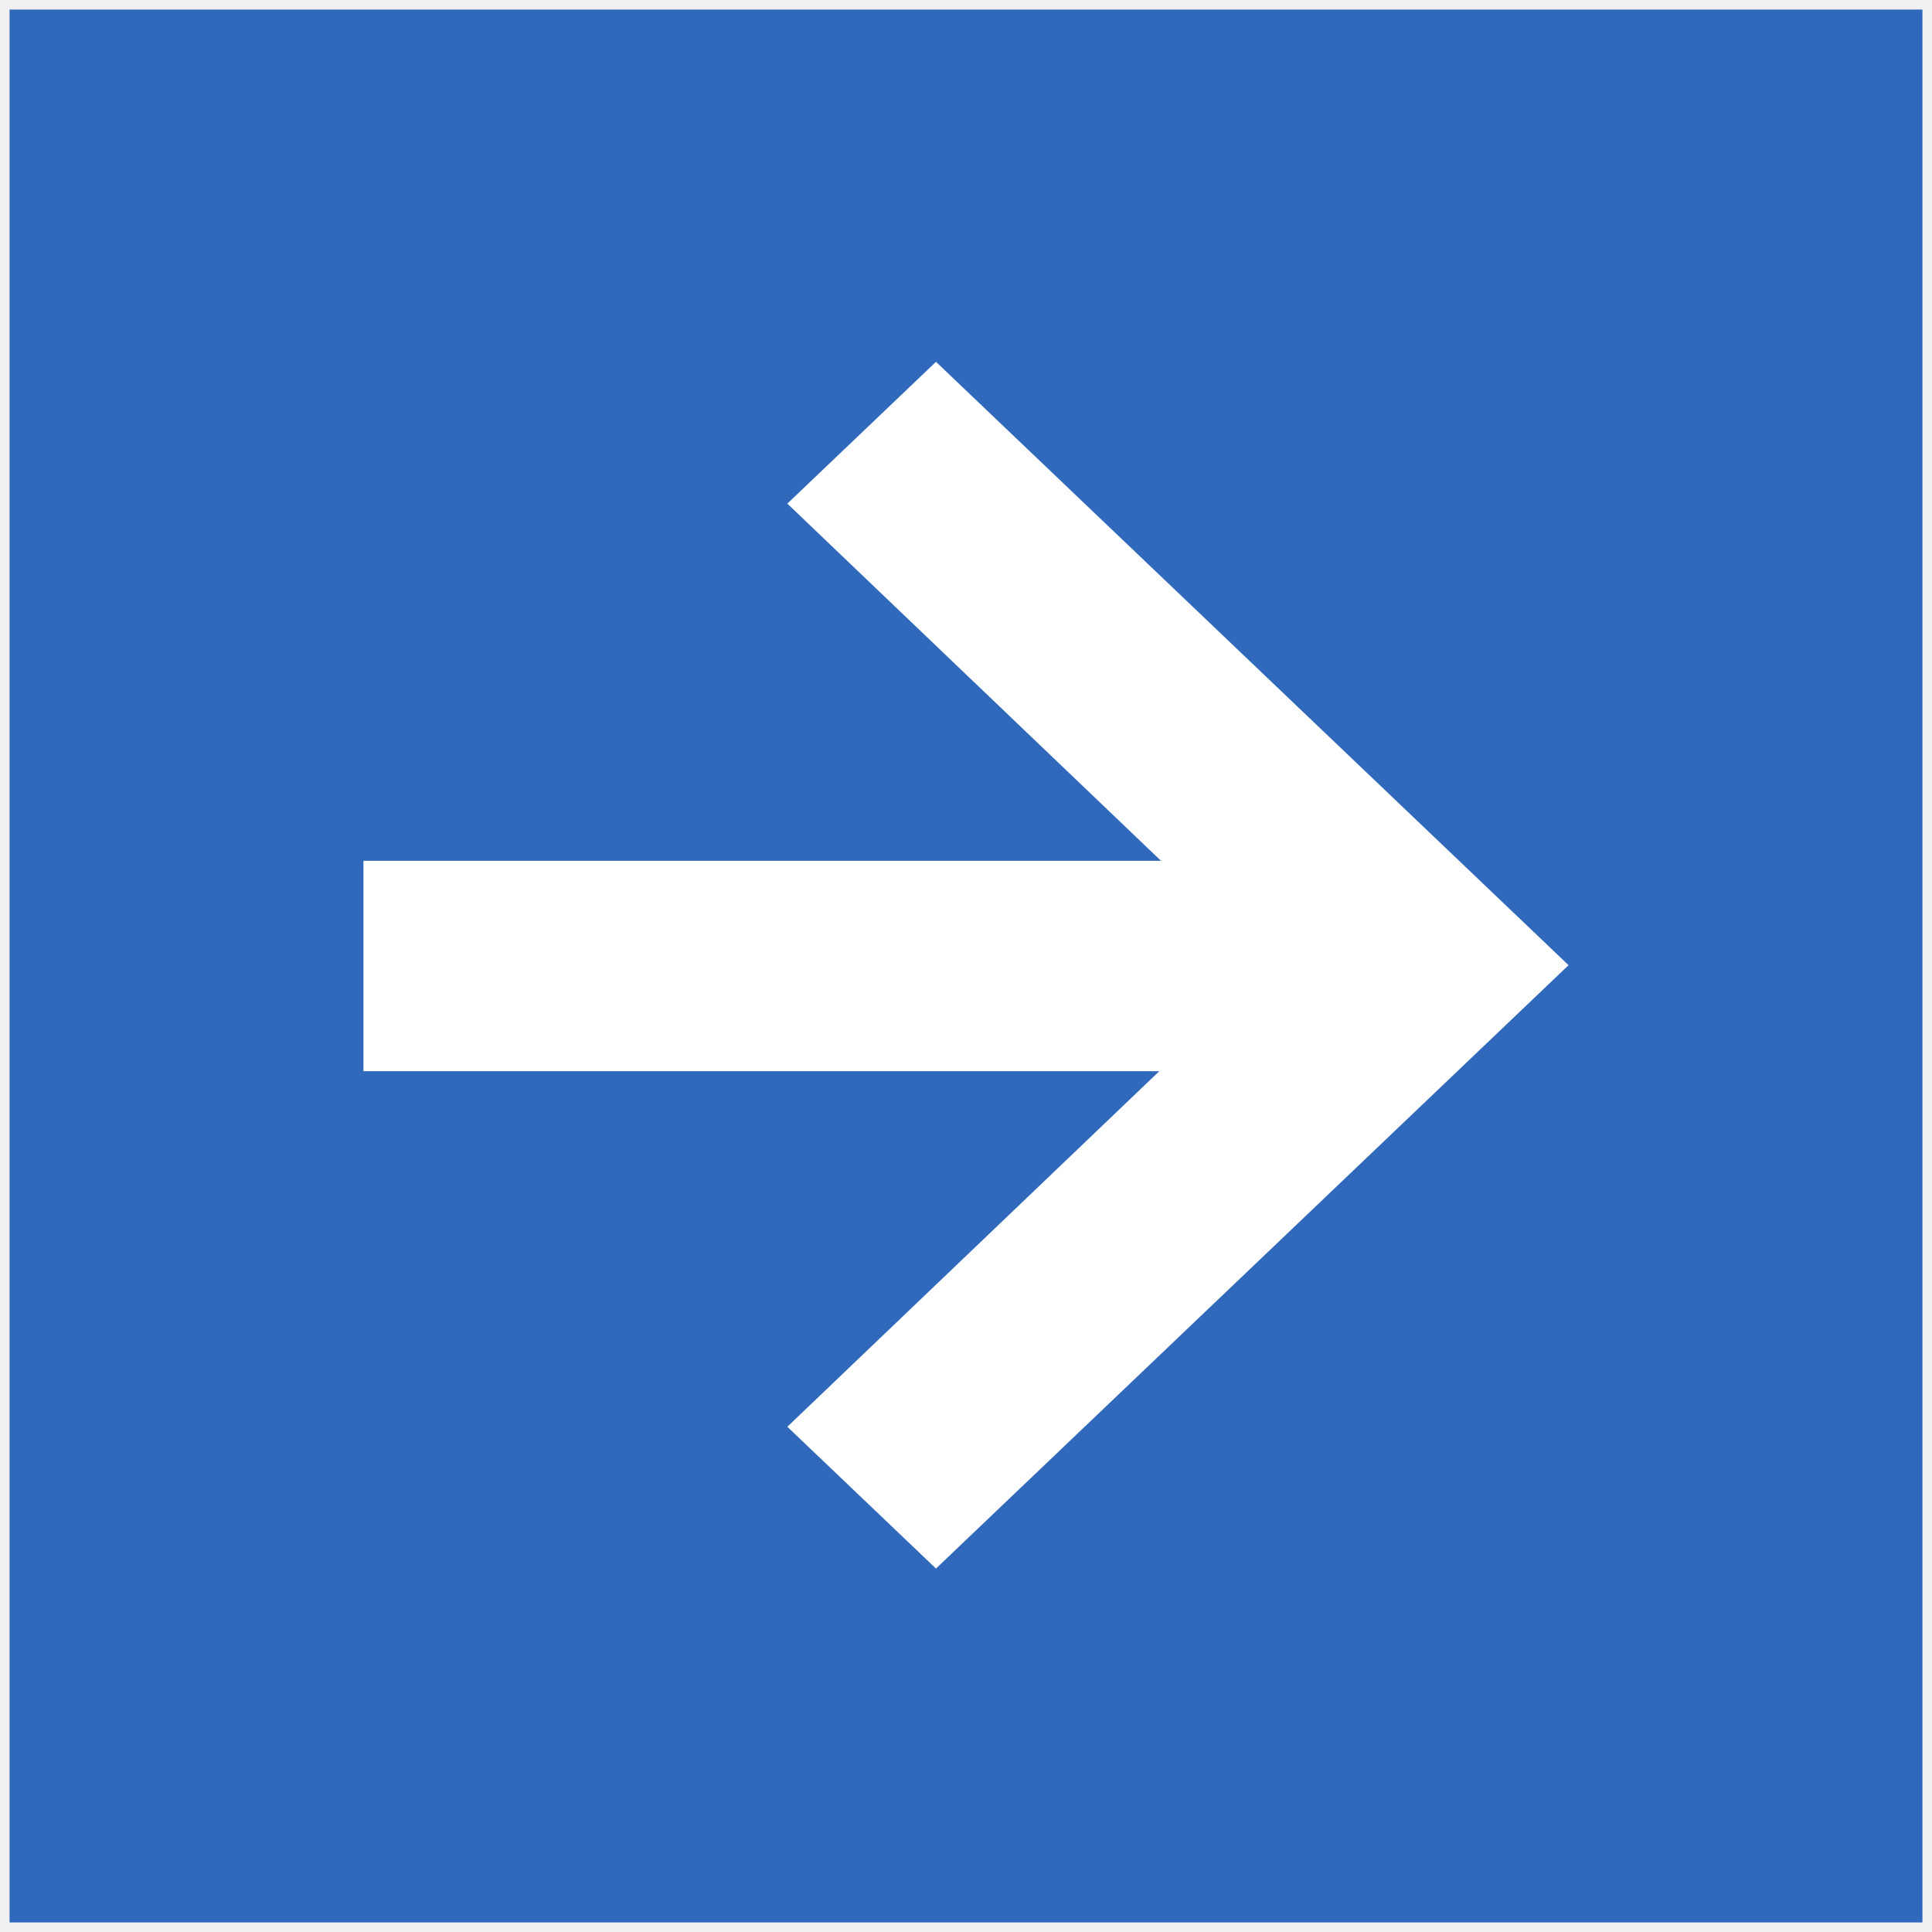
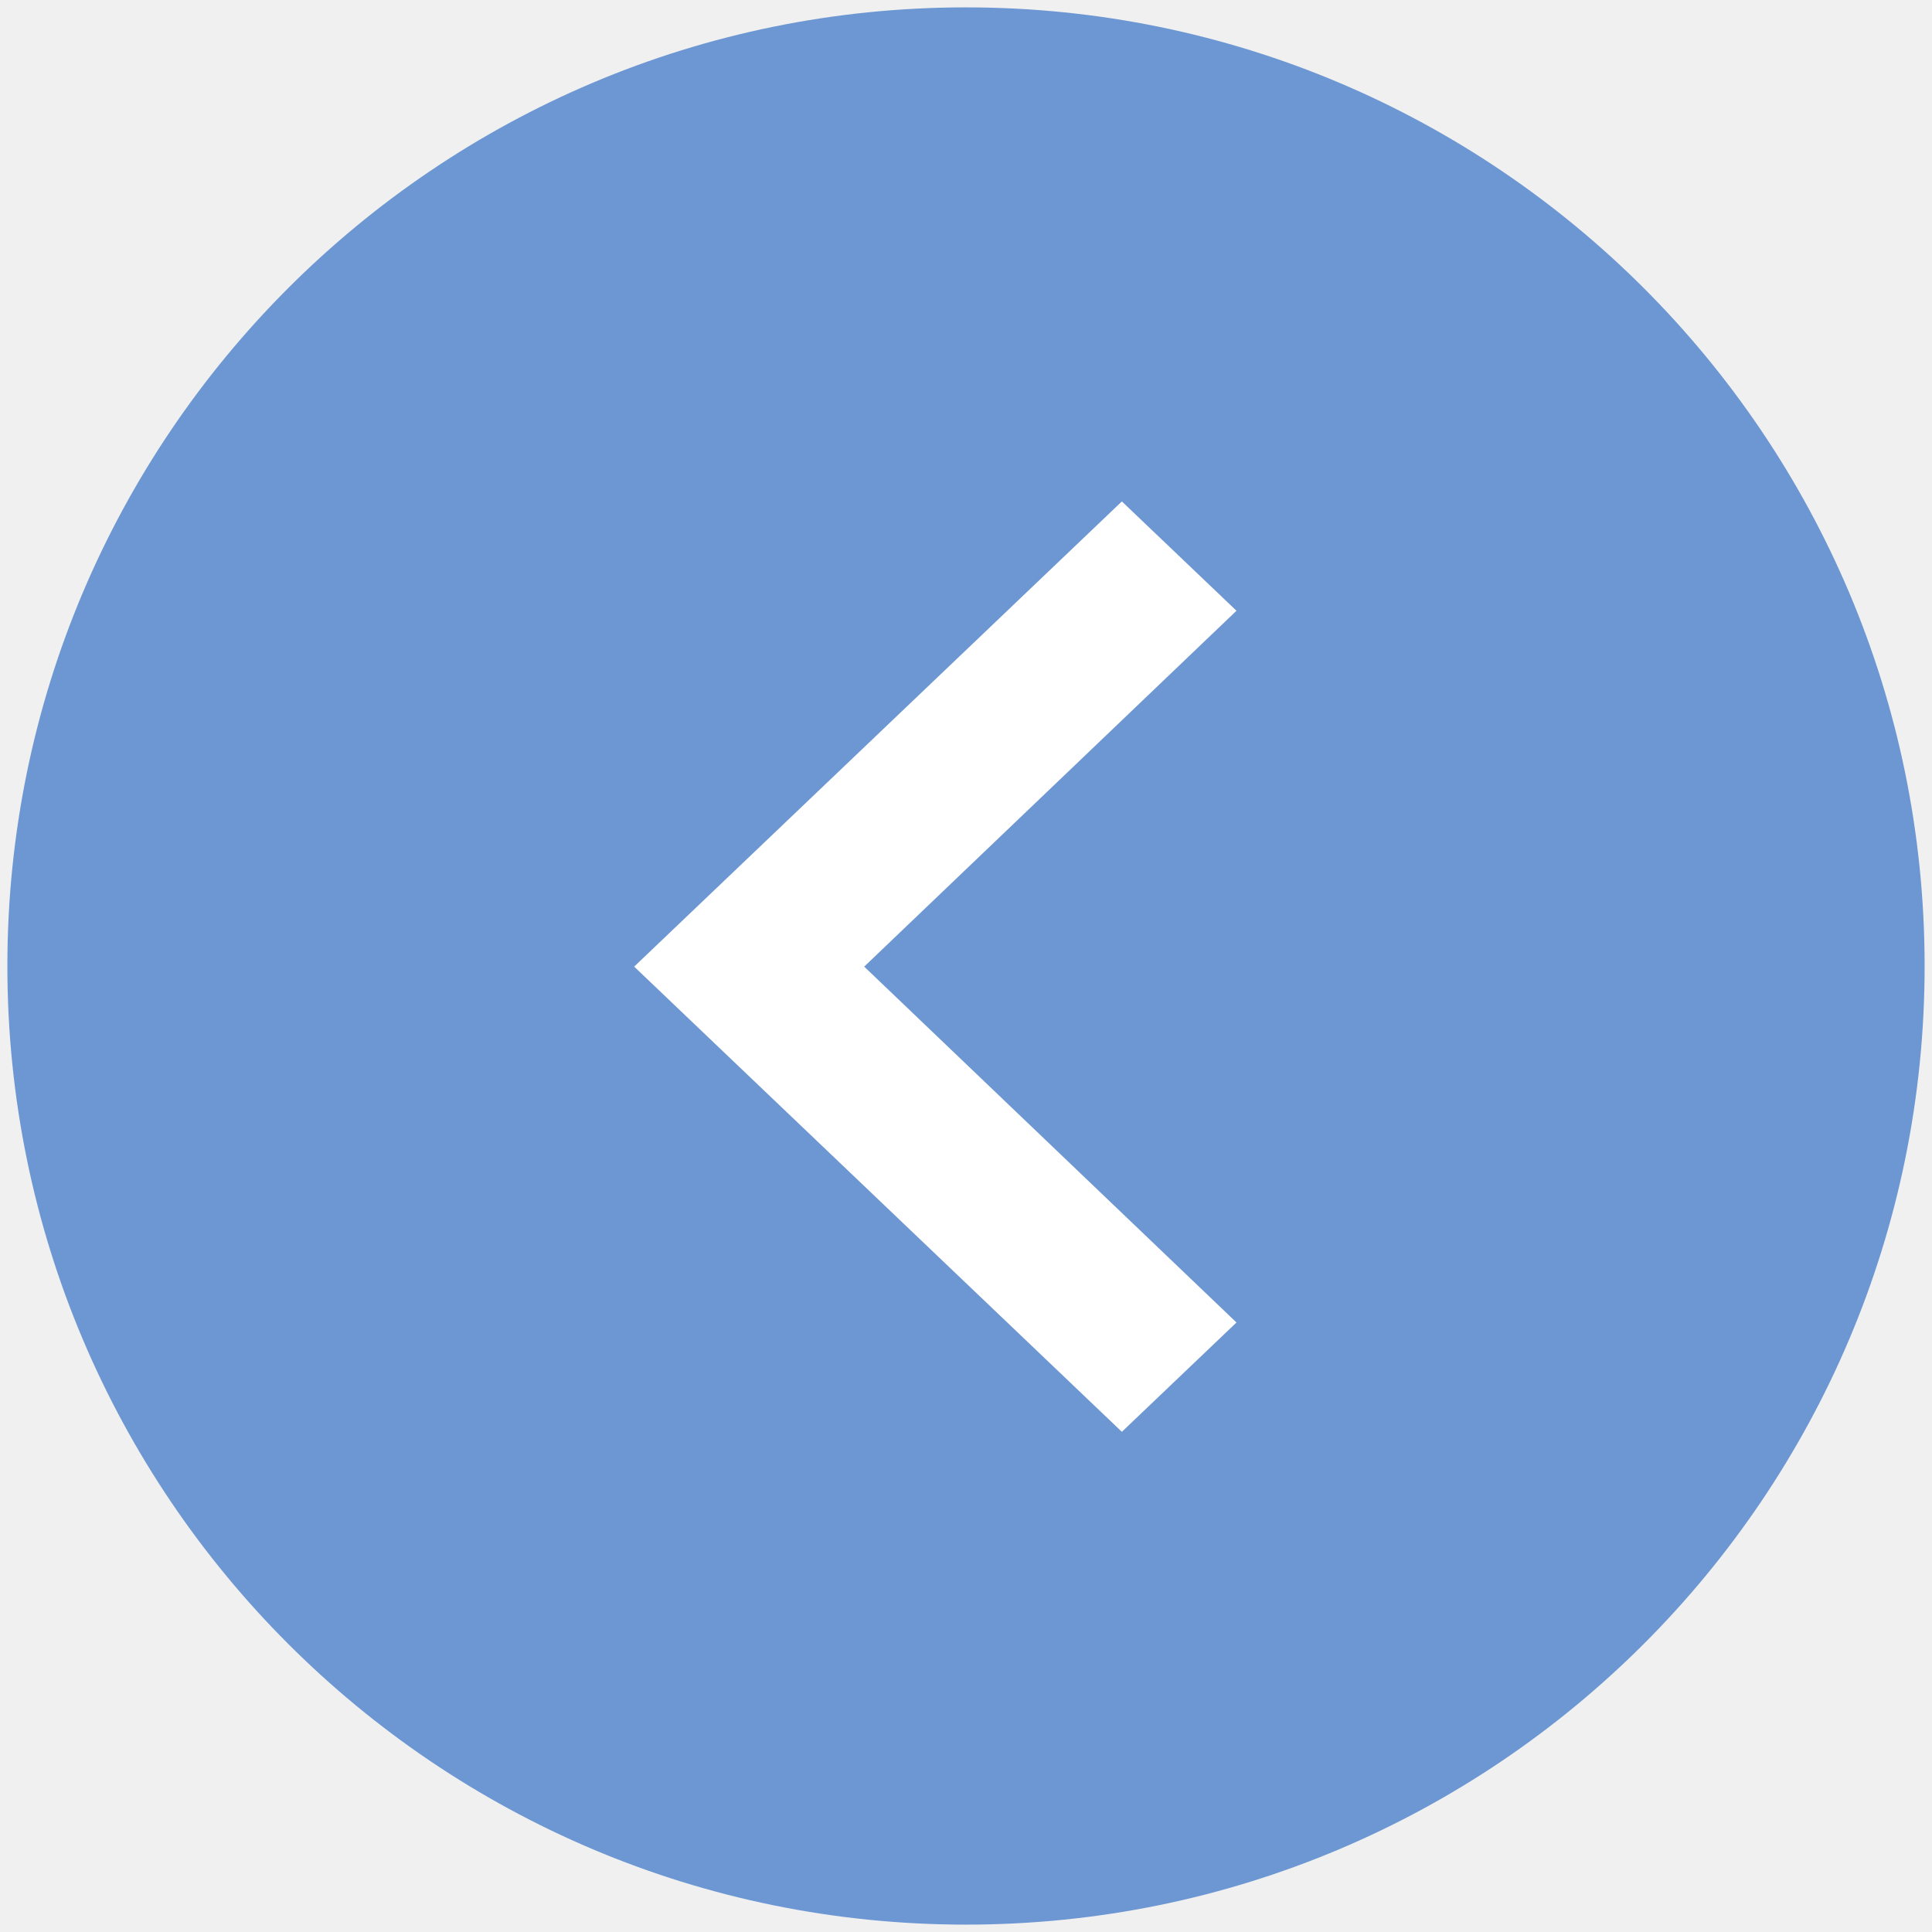
- <svg xmlns="http://www.w3.org/2000/svg" width="101px" height="101px" viewBox="0 0 101 101" version="1.1">
+ <svg xmlns="http://www.w3.org/2000/svg" width="131px" height="131px" viewBox="0 0 131 131" version="1.1">
  <defs />
  <g id="icons" stroke="none" stroke-width="1" fill="none" fill-rule="evenodd">
-     <g id="Artboard-1" transform="translate(-198, -384)">
-       <g id="Group-2-Copy" transform="translate(248.5, 434.5) rotate(-180) translate(-248.5, -434.5) translate(198, 384)">
-         <rect id="Rectangle-18" fill="#3069BC" x="0.5" y="0.5" width="100" height="100" />
-         <g id="Group-3" transform="translate(19, 19)" fill="#FFFFFF">
-           <polygon id="Shape-Copy-3" transform="translate(20.42, 31.54214) scale(-1, 1) rotate(-180) translate(-20.42, -31.54214) " points="40.84 7.412 33.069 -1.42108547e-14 -1.09682256e-14 31.542 33.069 63.084 40.84 55.672 15.597 31.542" />
-           <rect id="Rectangle-18" x="13" y="26" width="50" height="11" />
-         </g>
+     <g id="Artboard-1" transform="translate(-215, -846)">
+       <g id="Group-2-Copy" transform="translate(215, 846)">
+         <path d="M65.5,130.5 C101.399,130.5 130.5,101.399 130.5,65.5 C130.5,29.601 101.399,0.5 65.5,0.5 C29.601,0.5 0.5,29.601 0.5,65.5 C0.5,101.399 29.601,130.5 65.5,130.5 Z" id="Oval-8" fill="#6D97D3" />
+         <polygon id="Shape-Copy-7" fill="#FFFFFF" transform="translate(63.42, 65.54214) scale(-1, 1) rotate(-180) translate(-63.42, -65.54214) " points="83.84 41.412 76.069 34 43 65.542 76.069 97.084 83.84 89.672 58.597 65.542" />
      </g>
    </g>
  </g>
</svg>
